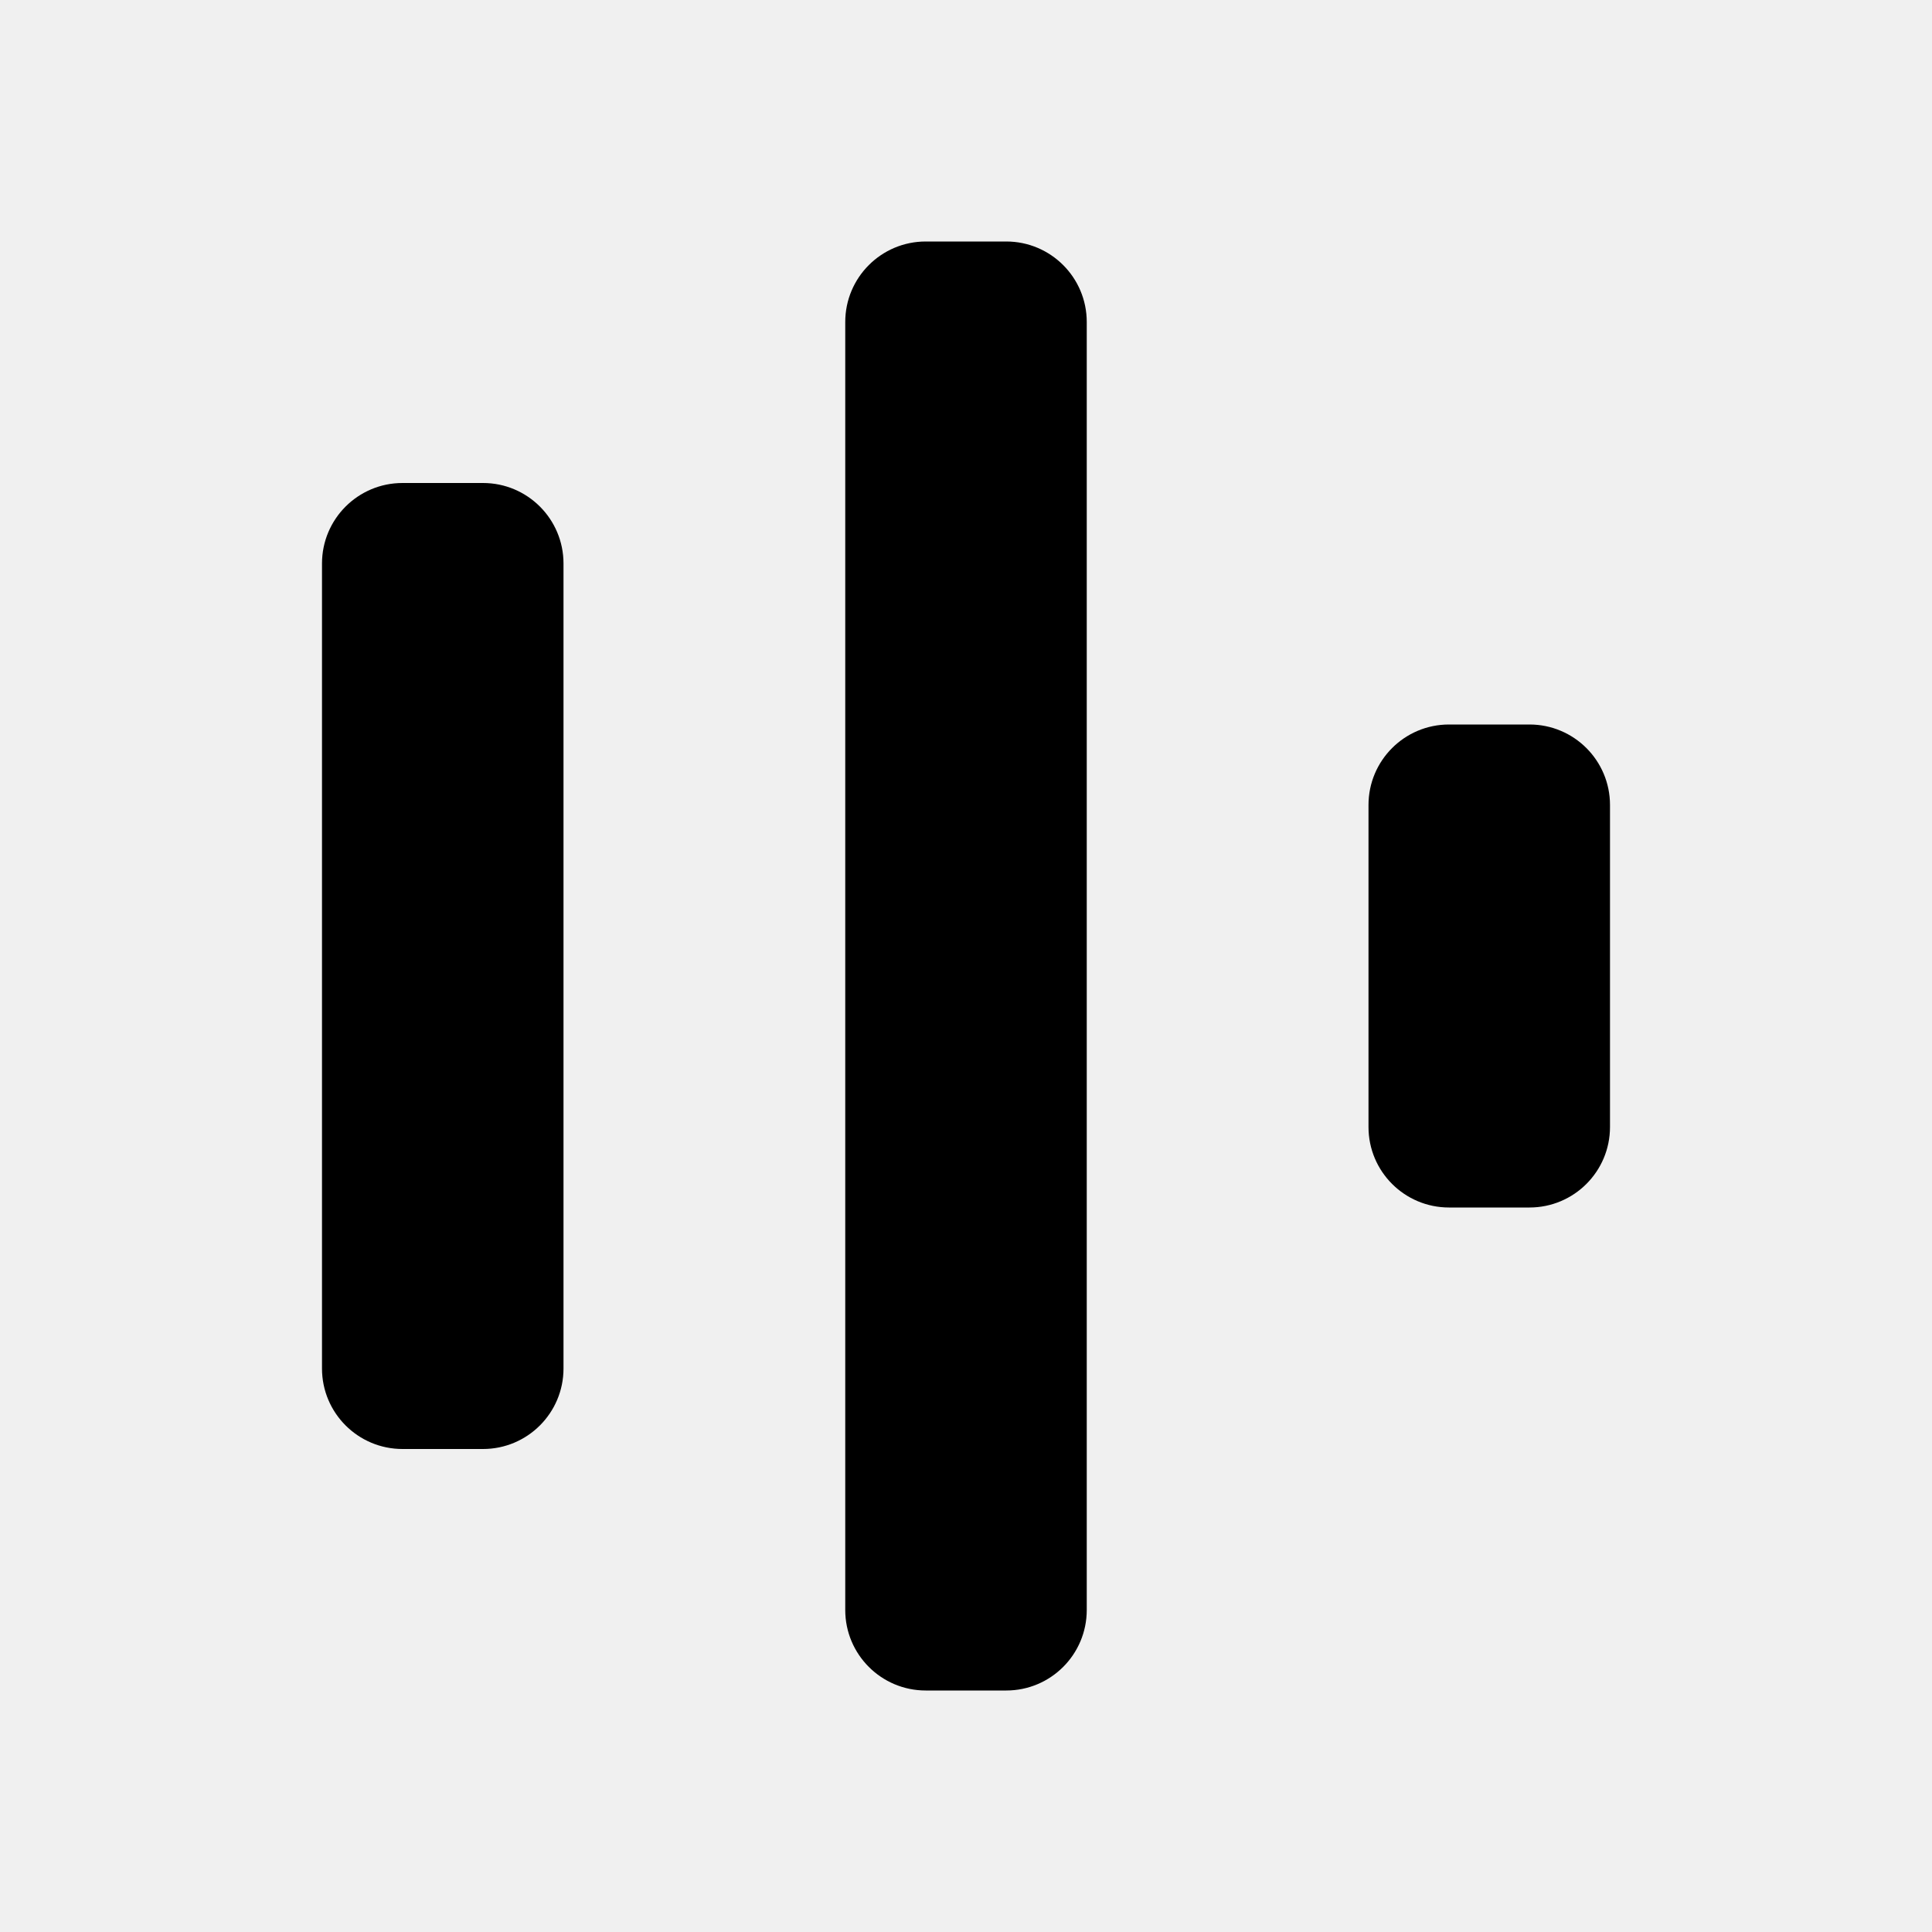
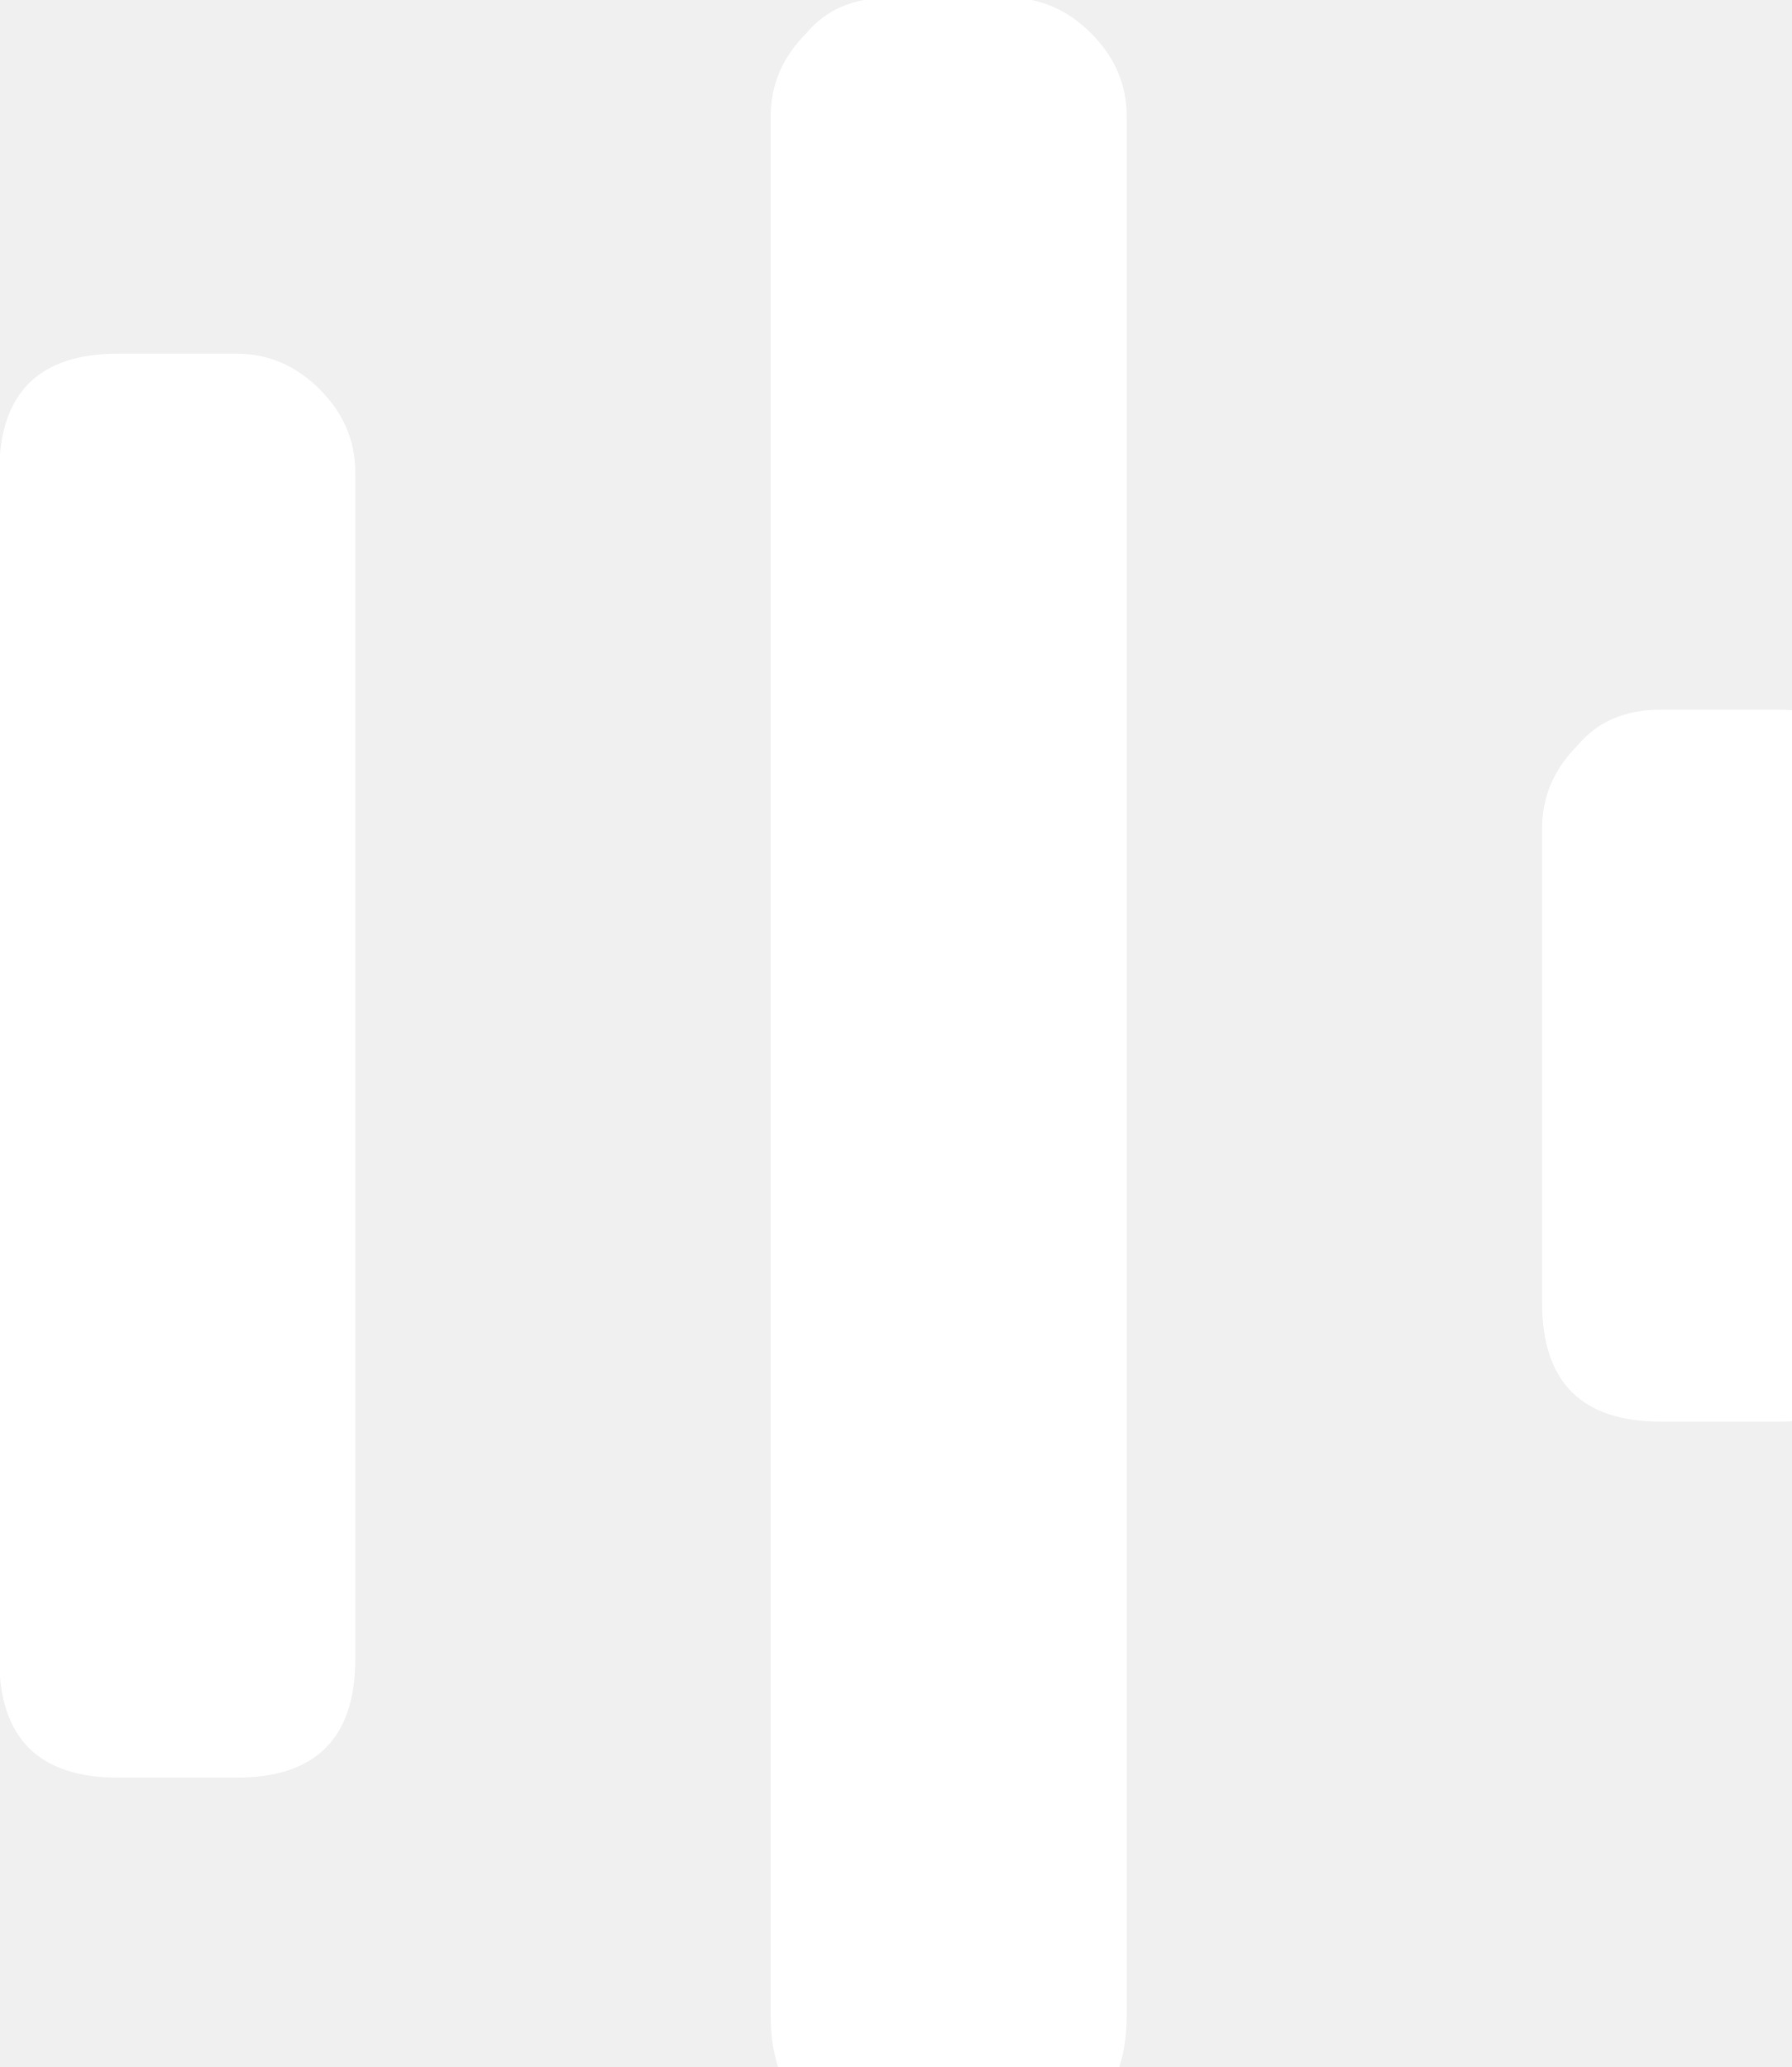
- <svg xmlns="http://www.w3.org/2000/svg" width="24" height="24" viewBox="0 0 24 24" fill="none" className="text-white">
-   <rect x="4" y="6" width="3" height="12" rx="1" fill="currentColor" />
-   <rect x="10.5" y="3" width="3" height="18" rx="1" fill="currentColor" />
-   <rect x="17" y="9" width="3" height="6" rx="1" fill="currentColor" />
+ <svg xmlns="http://www.w3.org/2000/svg" xmlns:xlink="http://www.w3.org/1999/xlink" version="1.1" preserveAspectRatio="none" x="0px" y="0px" width="13px" height="15px" viewBox="0 0 13 15">
+   <defs>
+     <g id="Layer0_0_FILL">
+       <path fill="#FFFFFF" stroke="none" d=" M 5 6 Q 4 6 4 7 L 4 17 Q 4 18 5 18 L 6 18 Q 7 18 7 17 L 7 7 Q 7 6.6 6.7 6.3 6.4 6 6 6 L 5 6 Z" />
+     </g>
+     <g id="Layer0_1_FILL">
+       <path fill="#FFFFFF" stroke="none" d=" M 11.5 3 Q 11.05 3 10.8 3.3 10.5 3.6 10.5 4 L 10.5 20 Q 10.5 21 11.5 21 L 12.5 21 Q 13.5 21 13.5 20 L 13.5 4 Q 13.5 3.6 13.2 3.3 12.9 3 12.5 3 L 11.5 3 Z" />
+     </g>
+     <g id="Layer0_2_FILL">
+       <path fill="#FFFFFF" stroke="none" d=" M 18 9 Q 17.55 9 17.3 9.3 17 9.6 17 10 L 17 14 Q 17 15 18 15 L 19 15 Q 20 15 20 14 L 20 10 Q 20 9.6 19.7 9.3 19.4 9 19 9 L 18 9 Z" />
+     </g>
+   </defs>
+   <g transform="matrix( 0.8611145, 0, 0, 0.8611145, -3.45,-2.6) ">
+     <use xlink:href="#Layer0_0_FILL" />
+   </g>
+   <g transform="matrix( 0.8611145, 0, 0, 0.8611145, -3.45,-2.6) ">
+     <use xlink:href="#Layer0_1_FILL" />
+   </g>
+   <g transform="matrix( 0.8611145, 0, 0, 0.8611145, -3.45,-2.6) ">
+     <use xlink:href="#Layer0_2_FILL" />
+   </g>
</svg>
